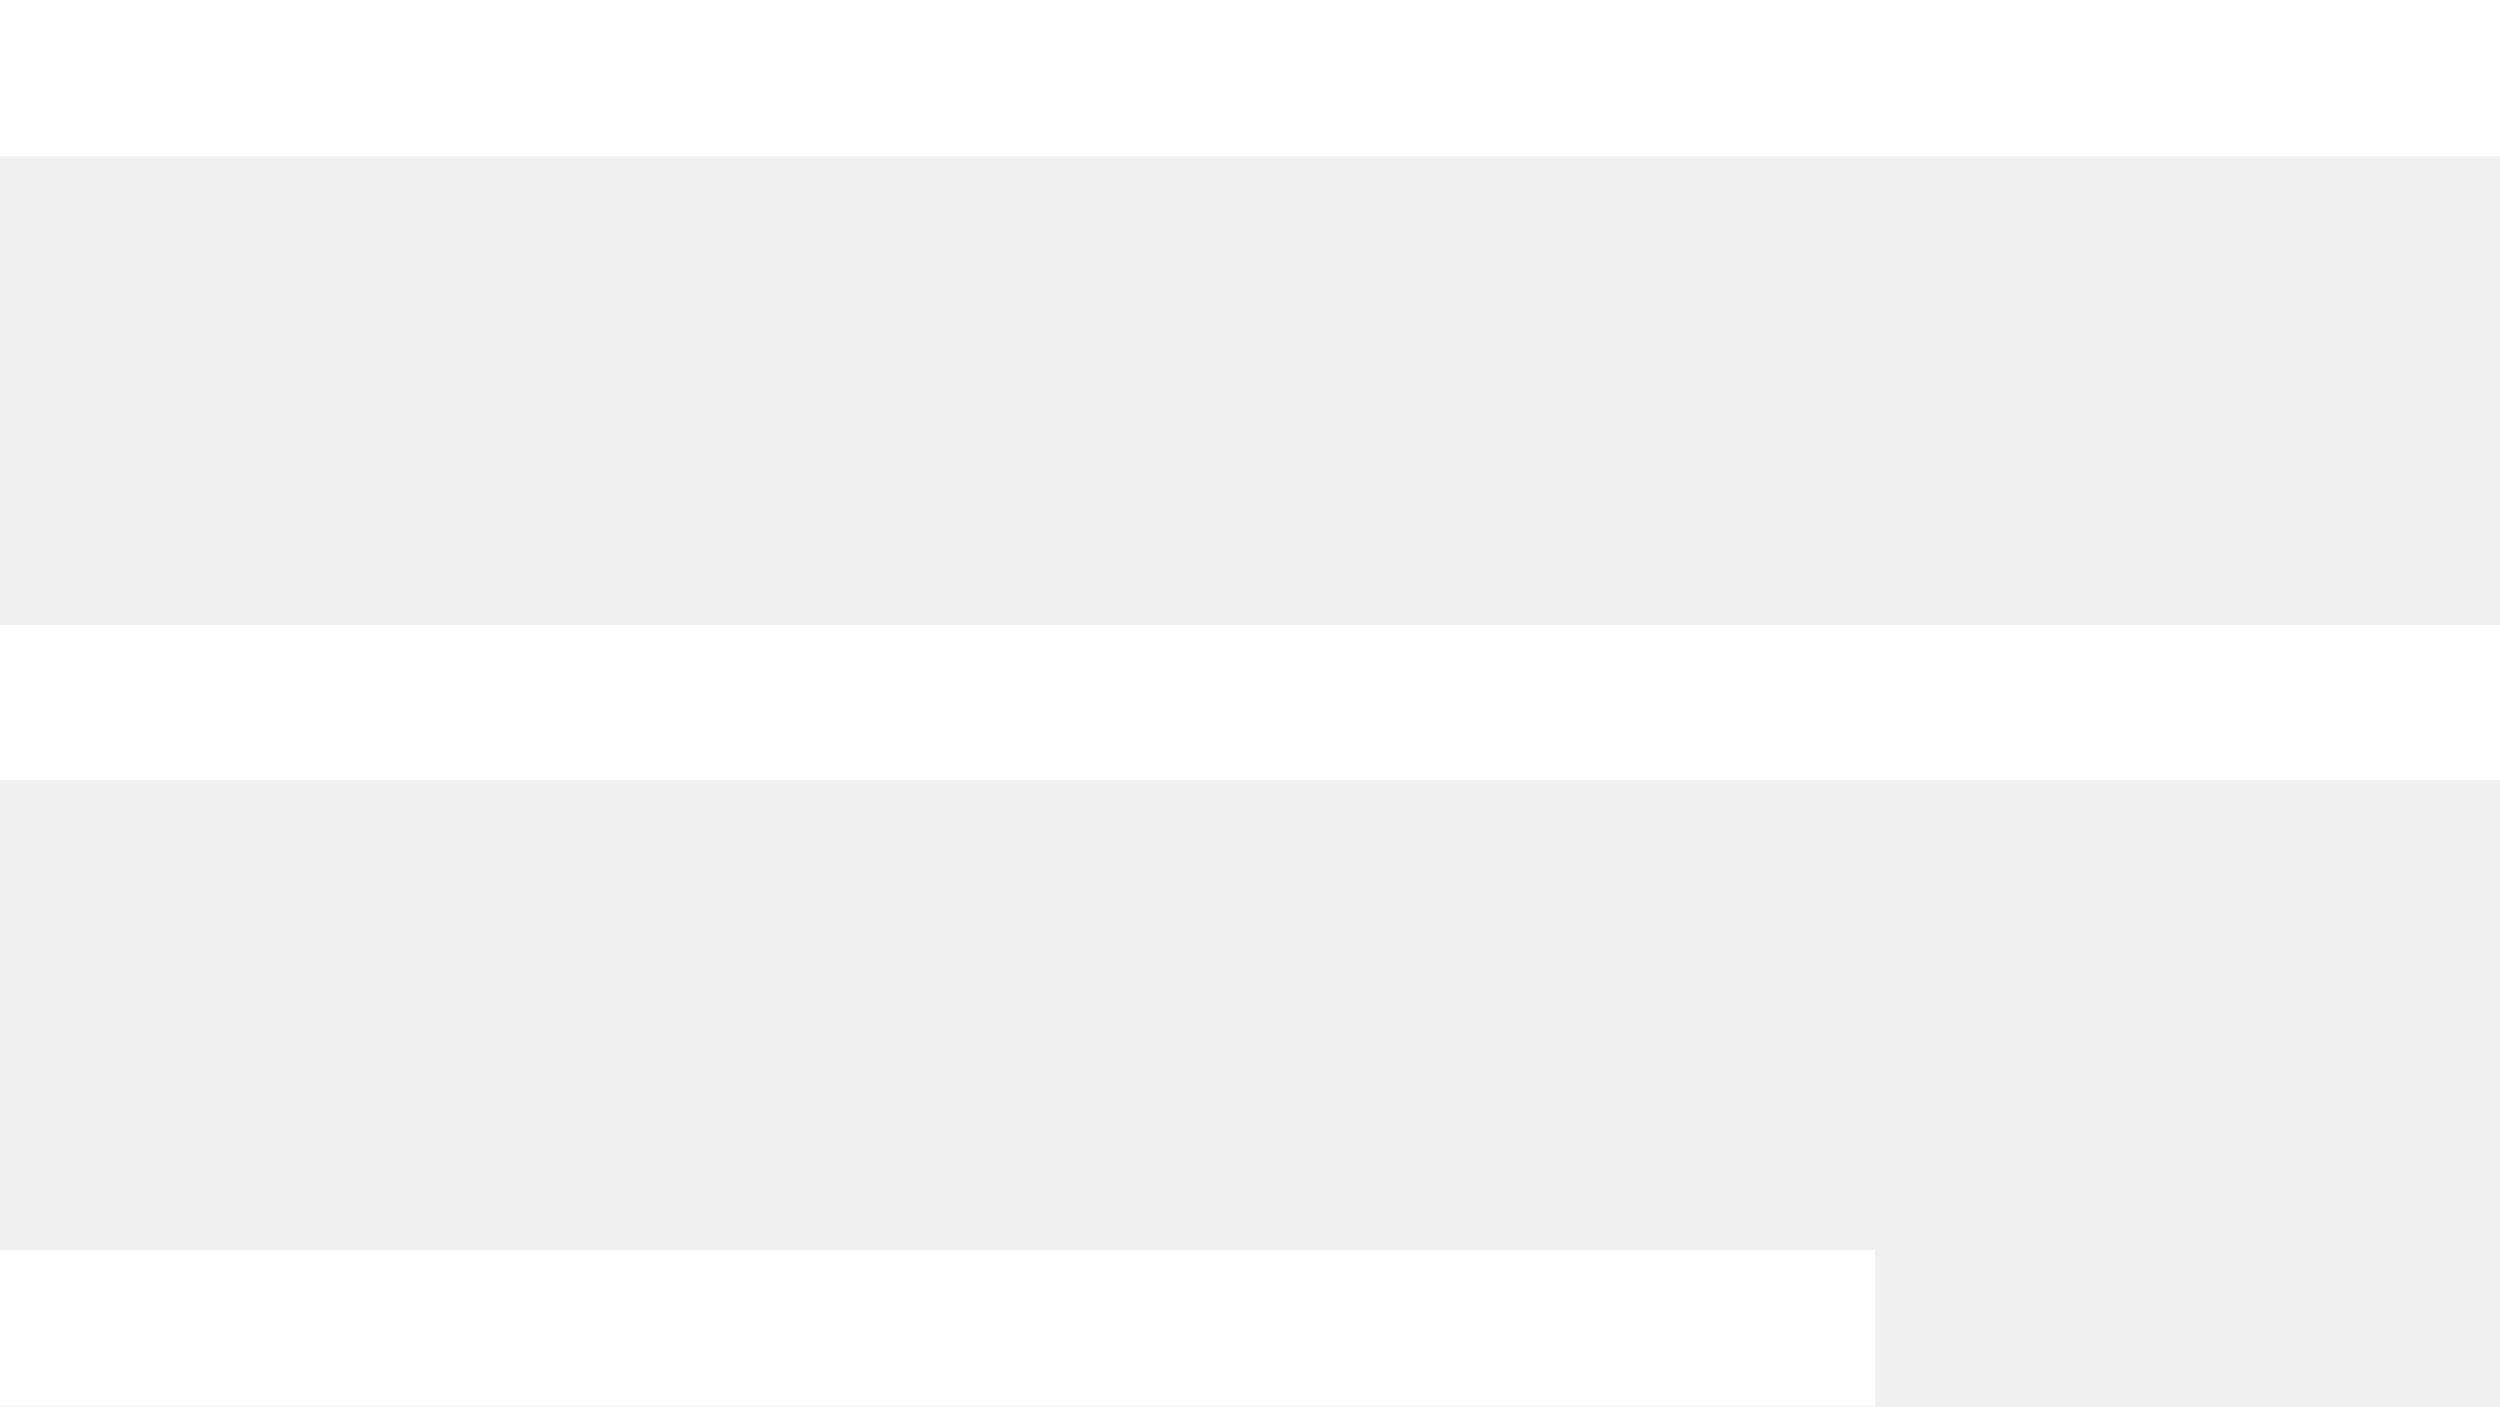
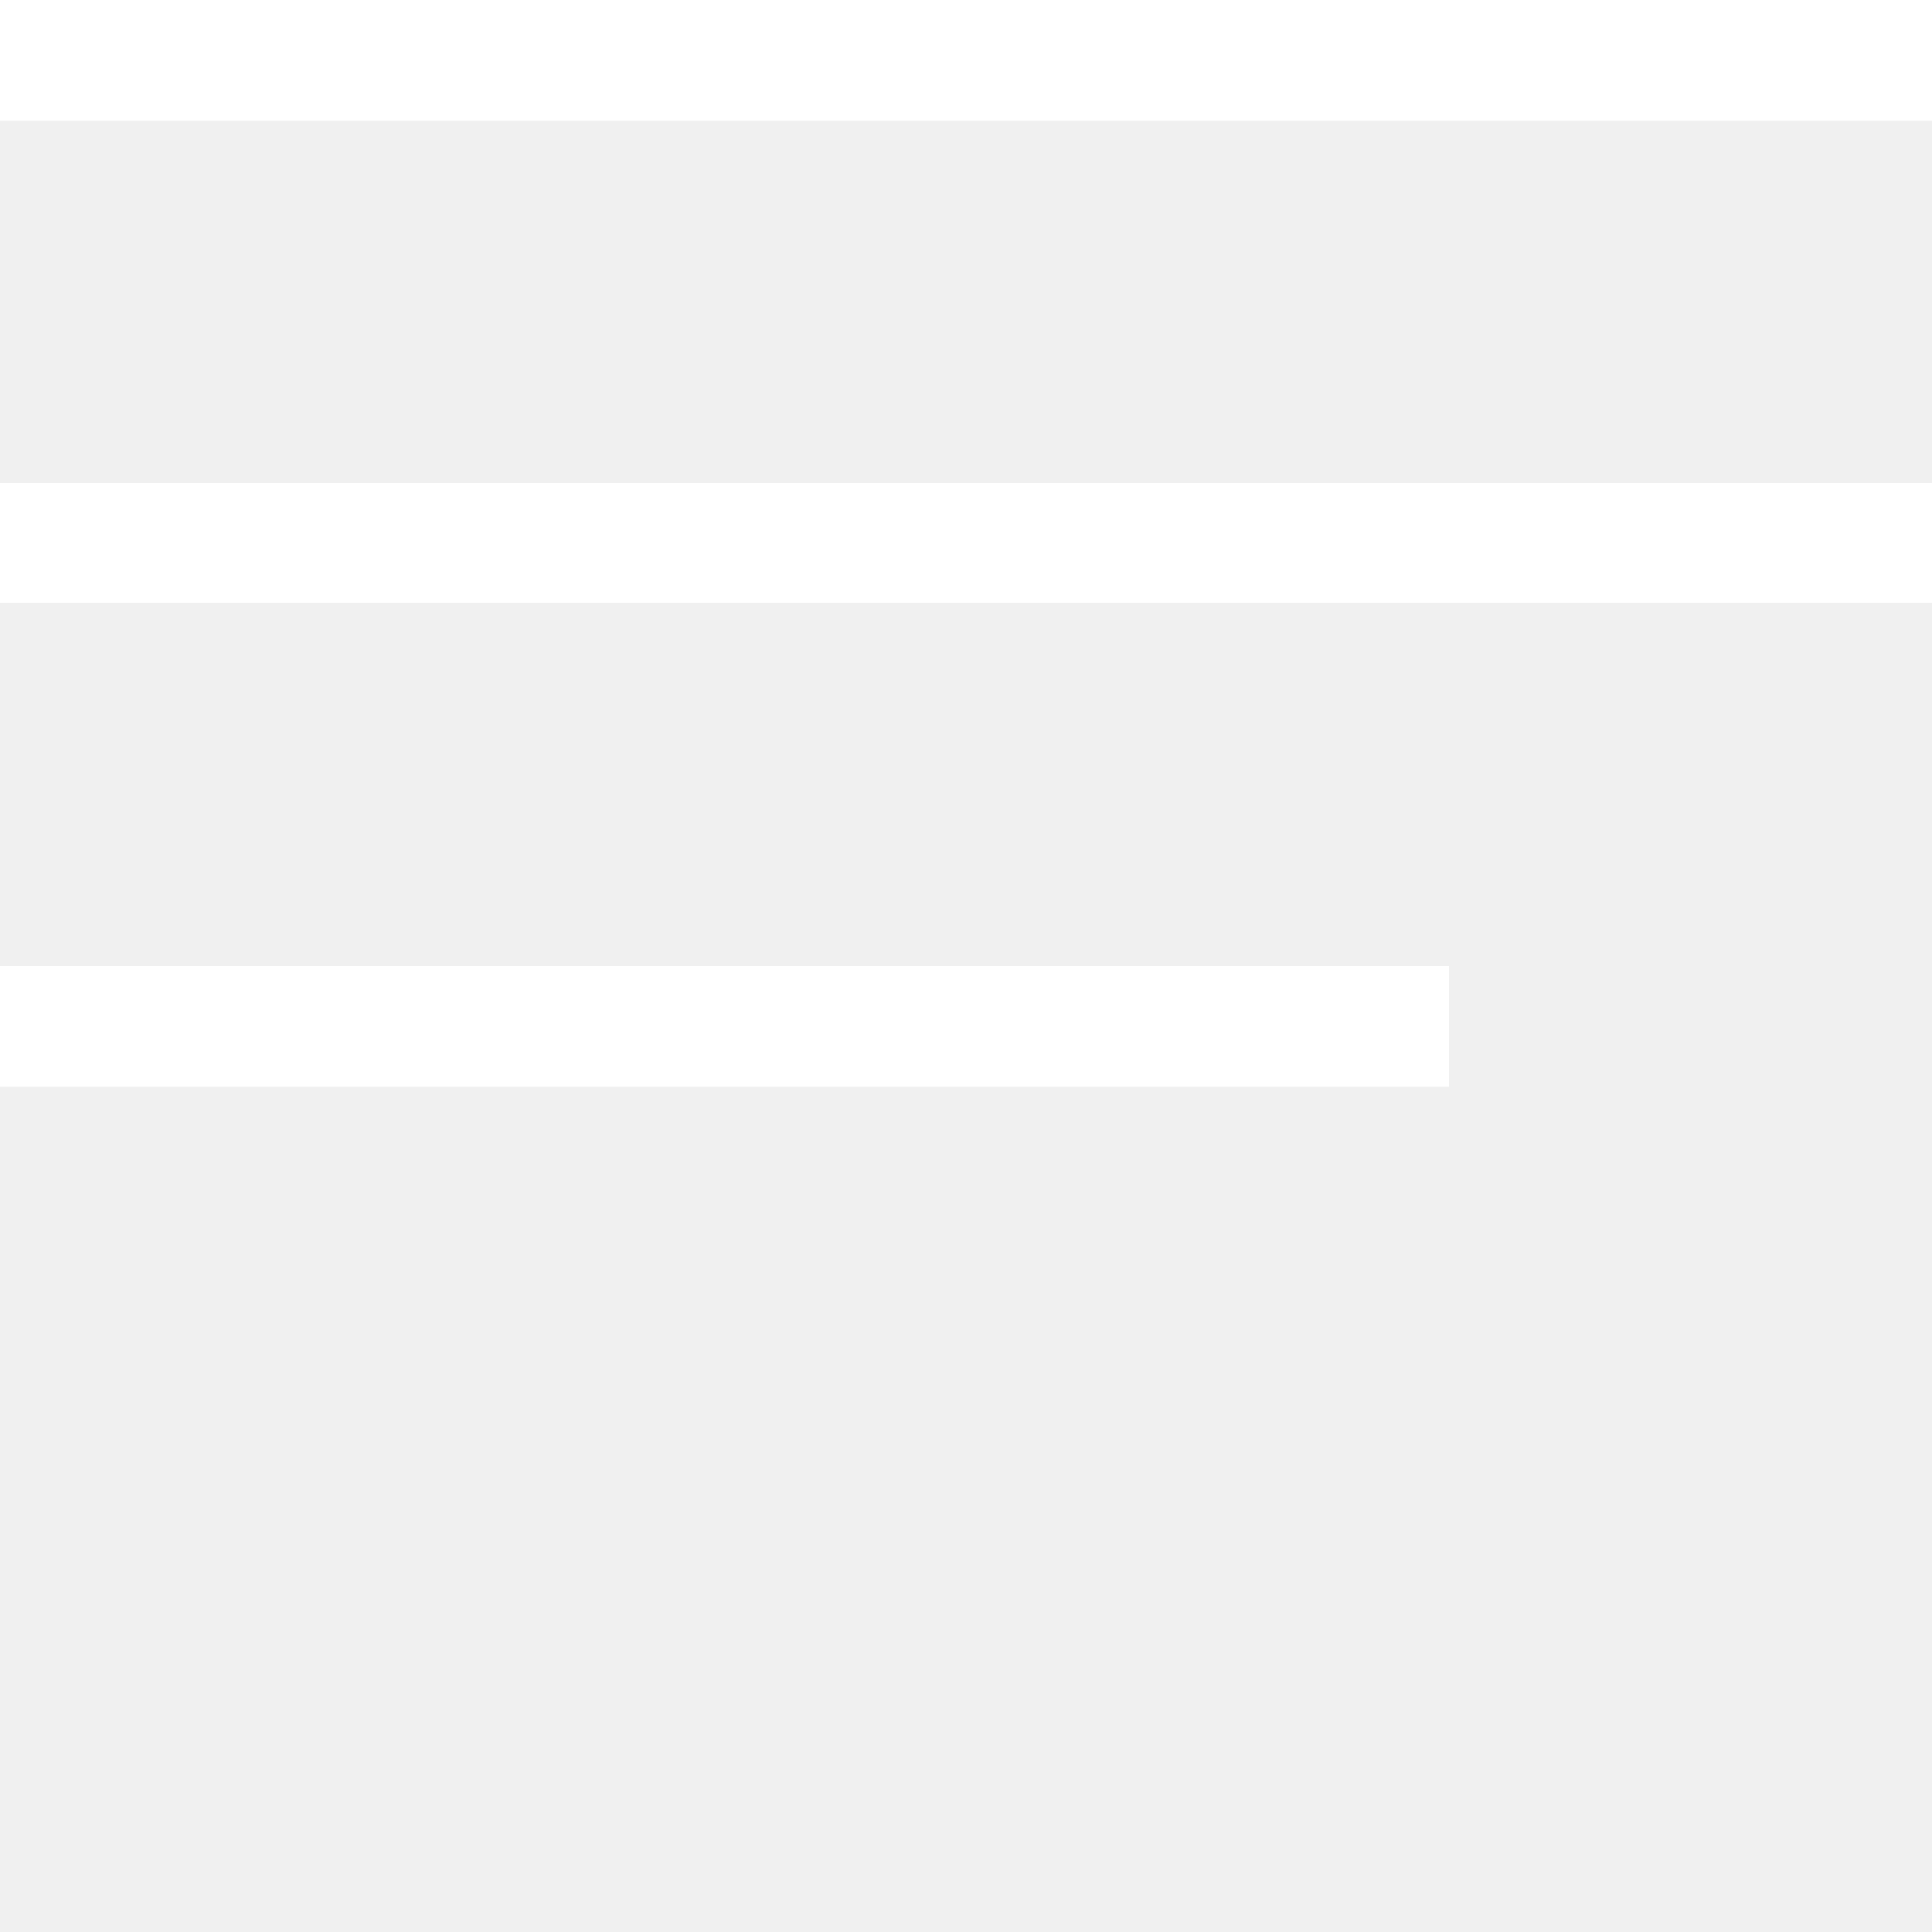
- <svg xmlns="http://www.w3.org/2000/svg" width="16" height="9" viewBox="0 0 16 9" fill="none">
+ <svg xmlns="http://www.w3.org/2000/svg" width="16" height="16" viewBox="0 0 16 16" fill="none">
  <path fill-rule="evenodd" clip-rule="evenodd" d="M16 1H0V0H16V1ZM12 9H0V8H12V9ZM16 4.992H0V4H16V4.992Z" fill="white" />
</svg>
